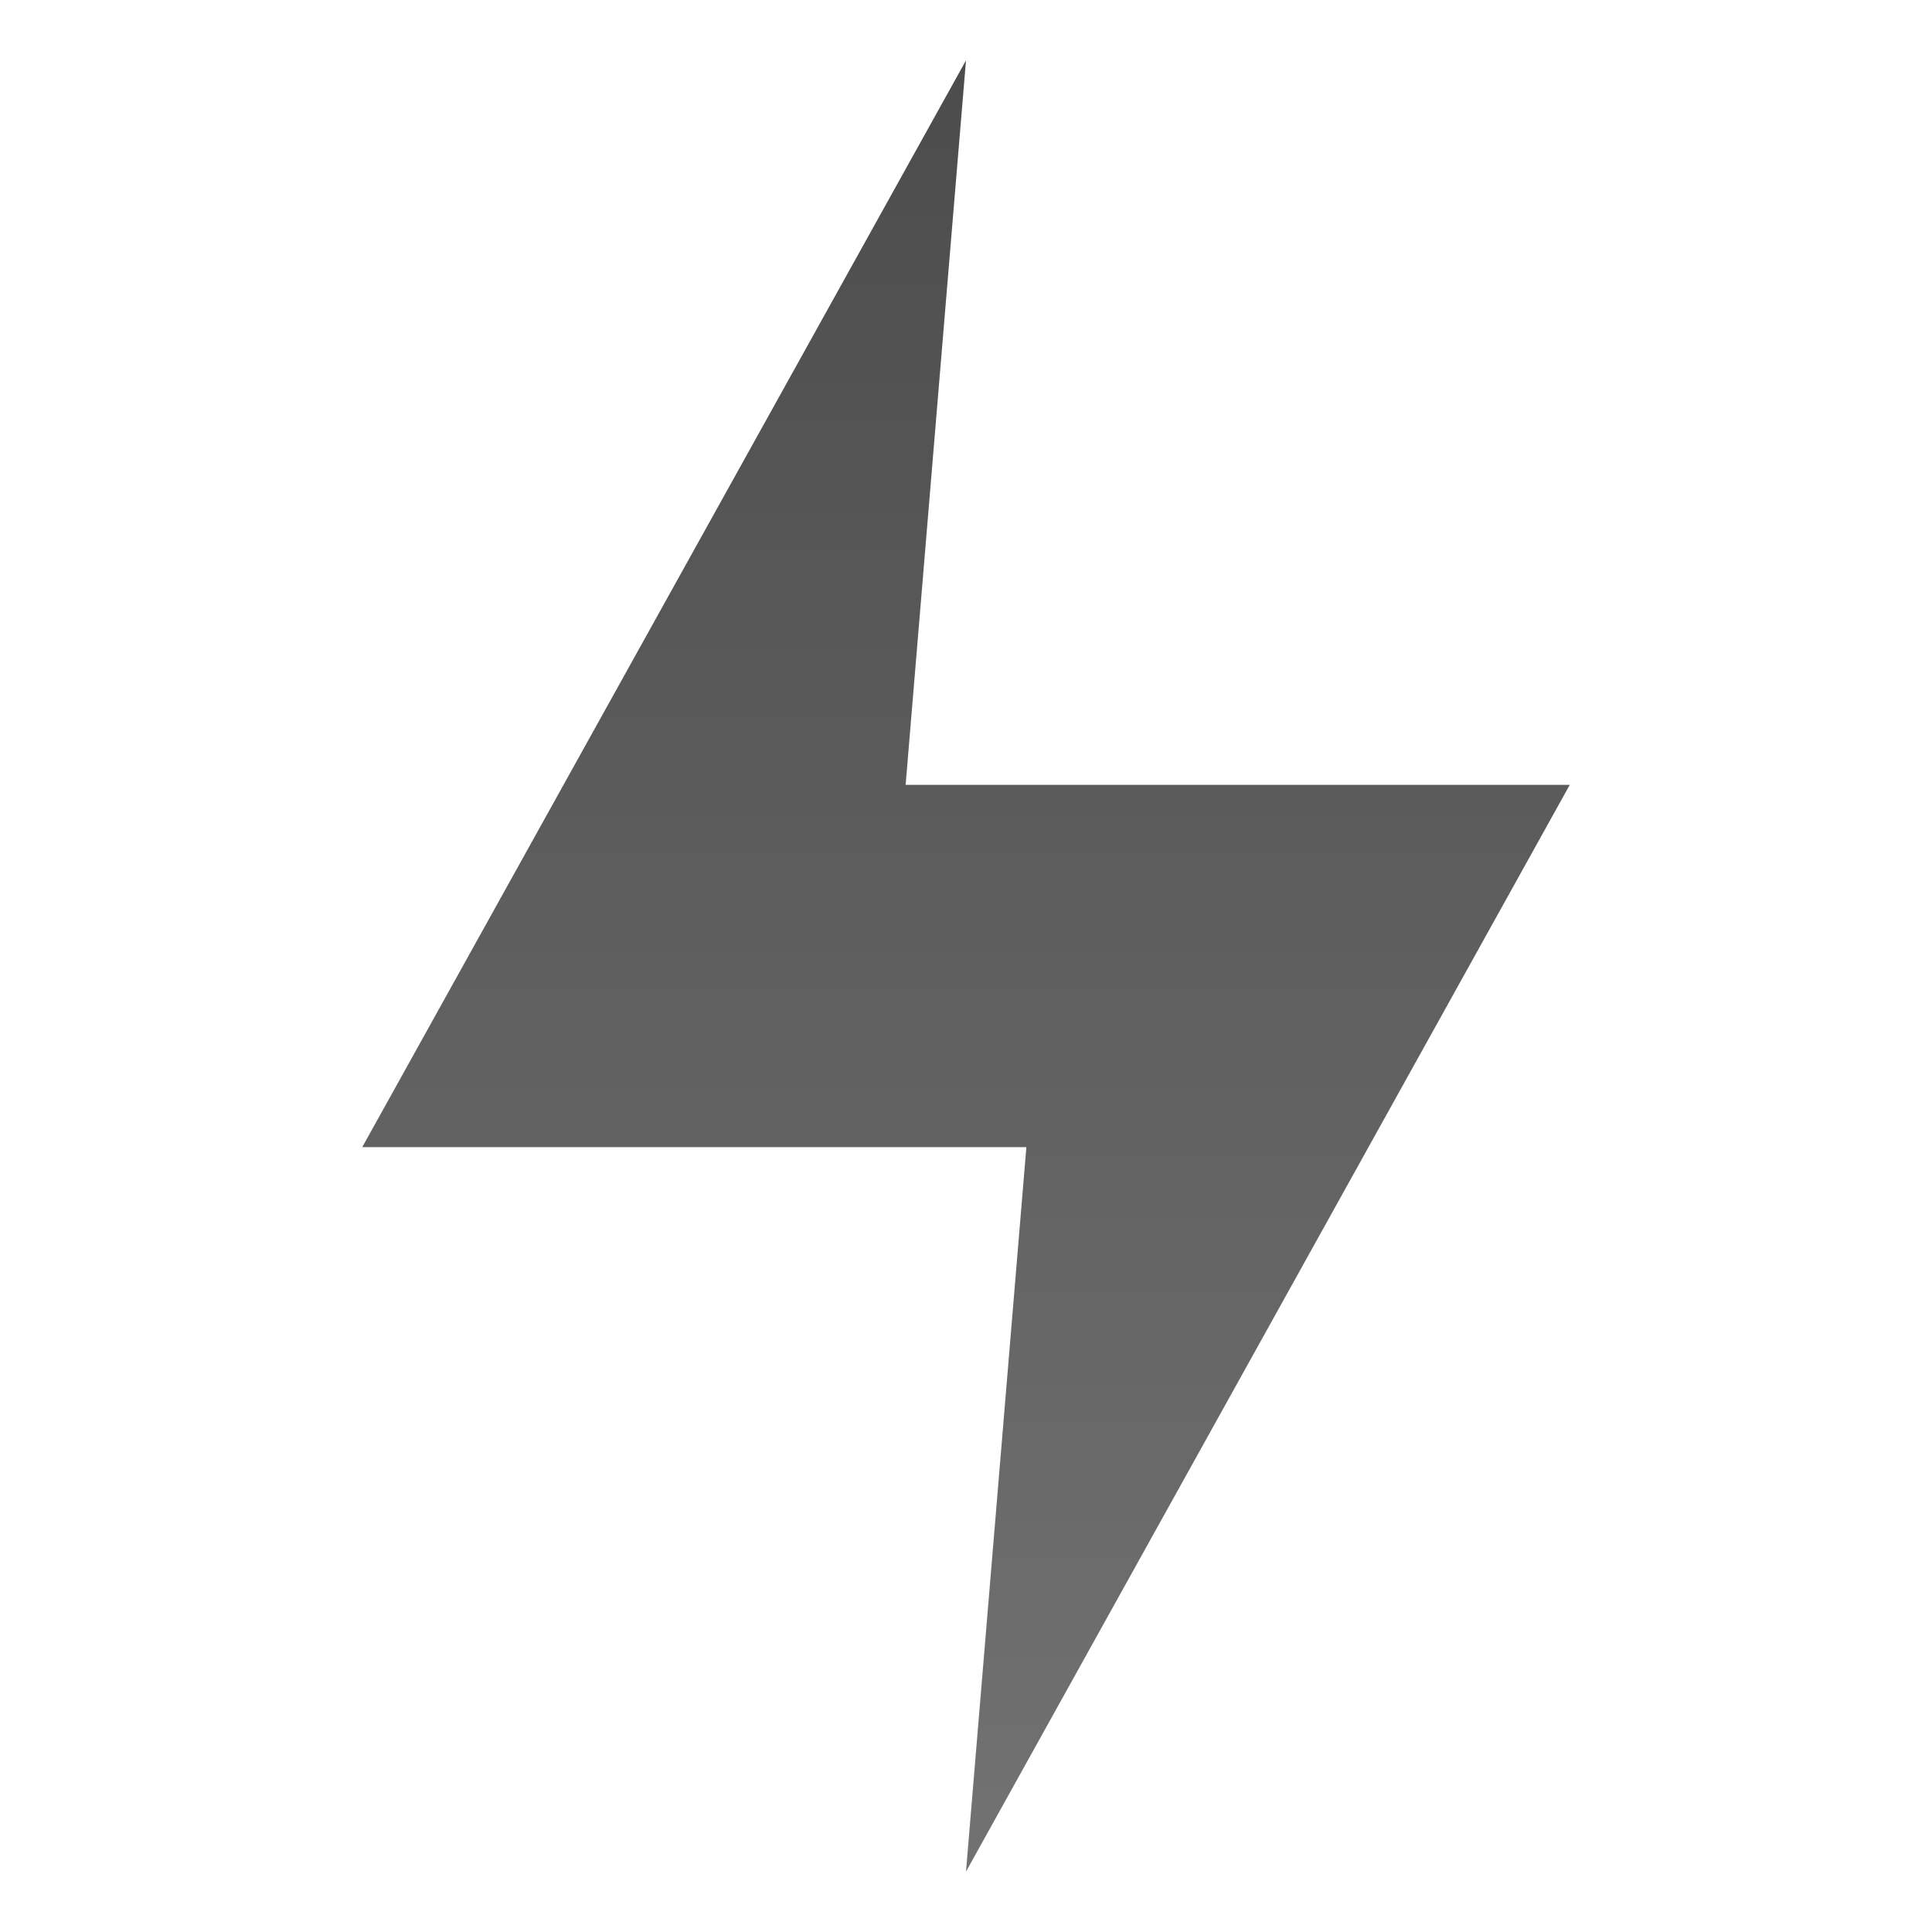
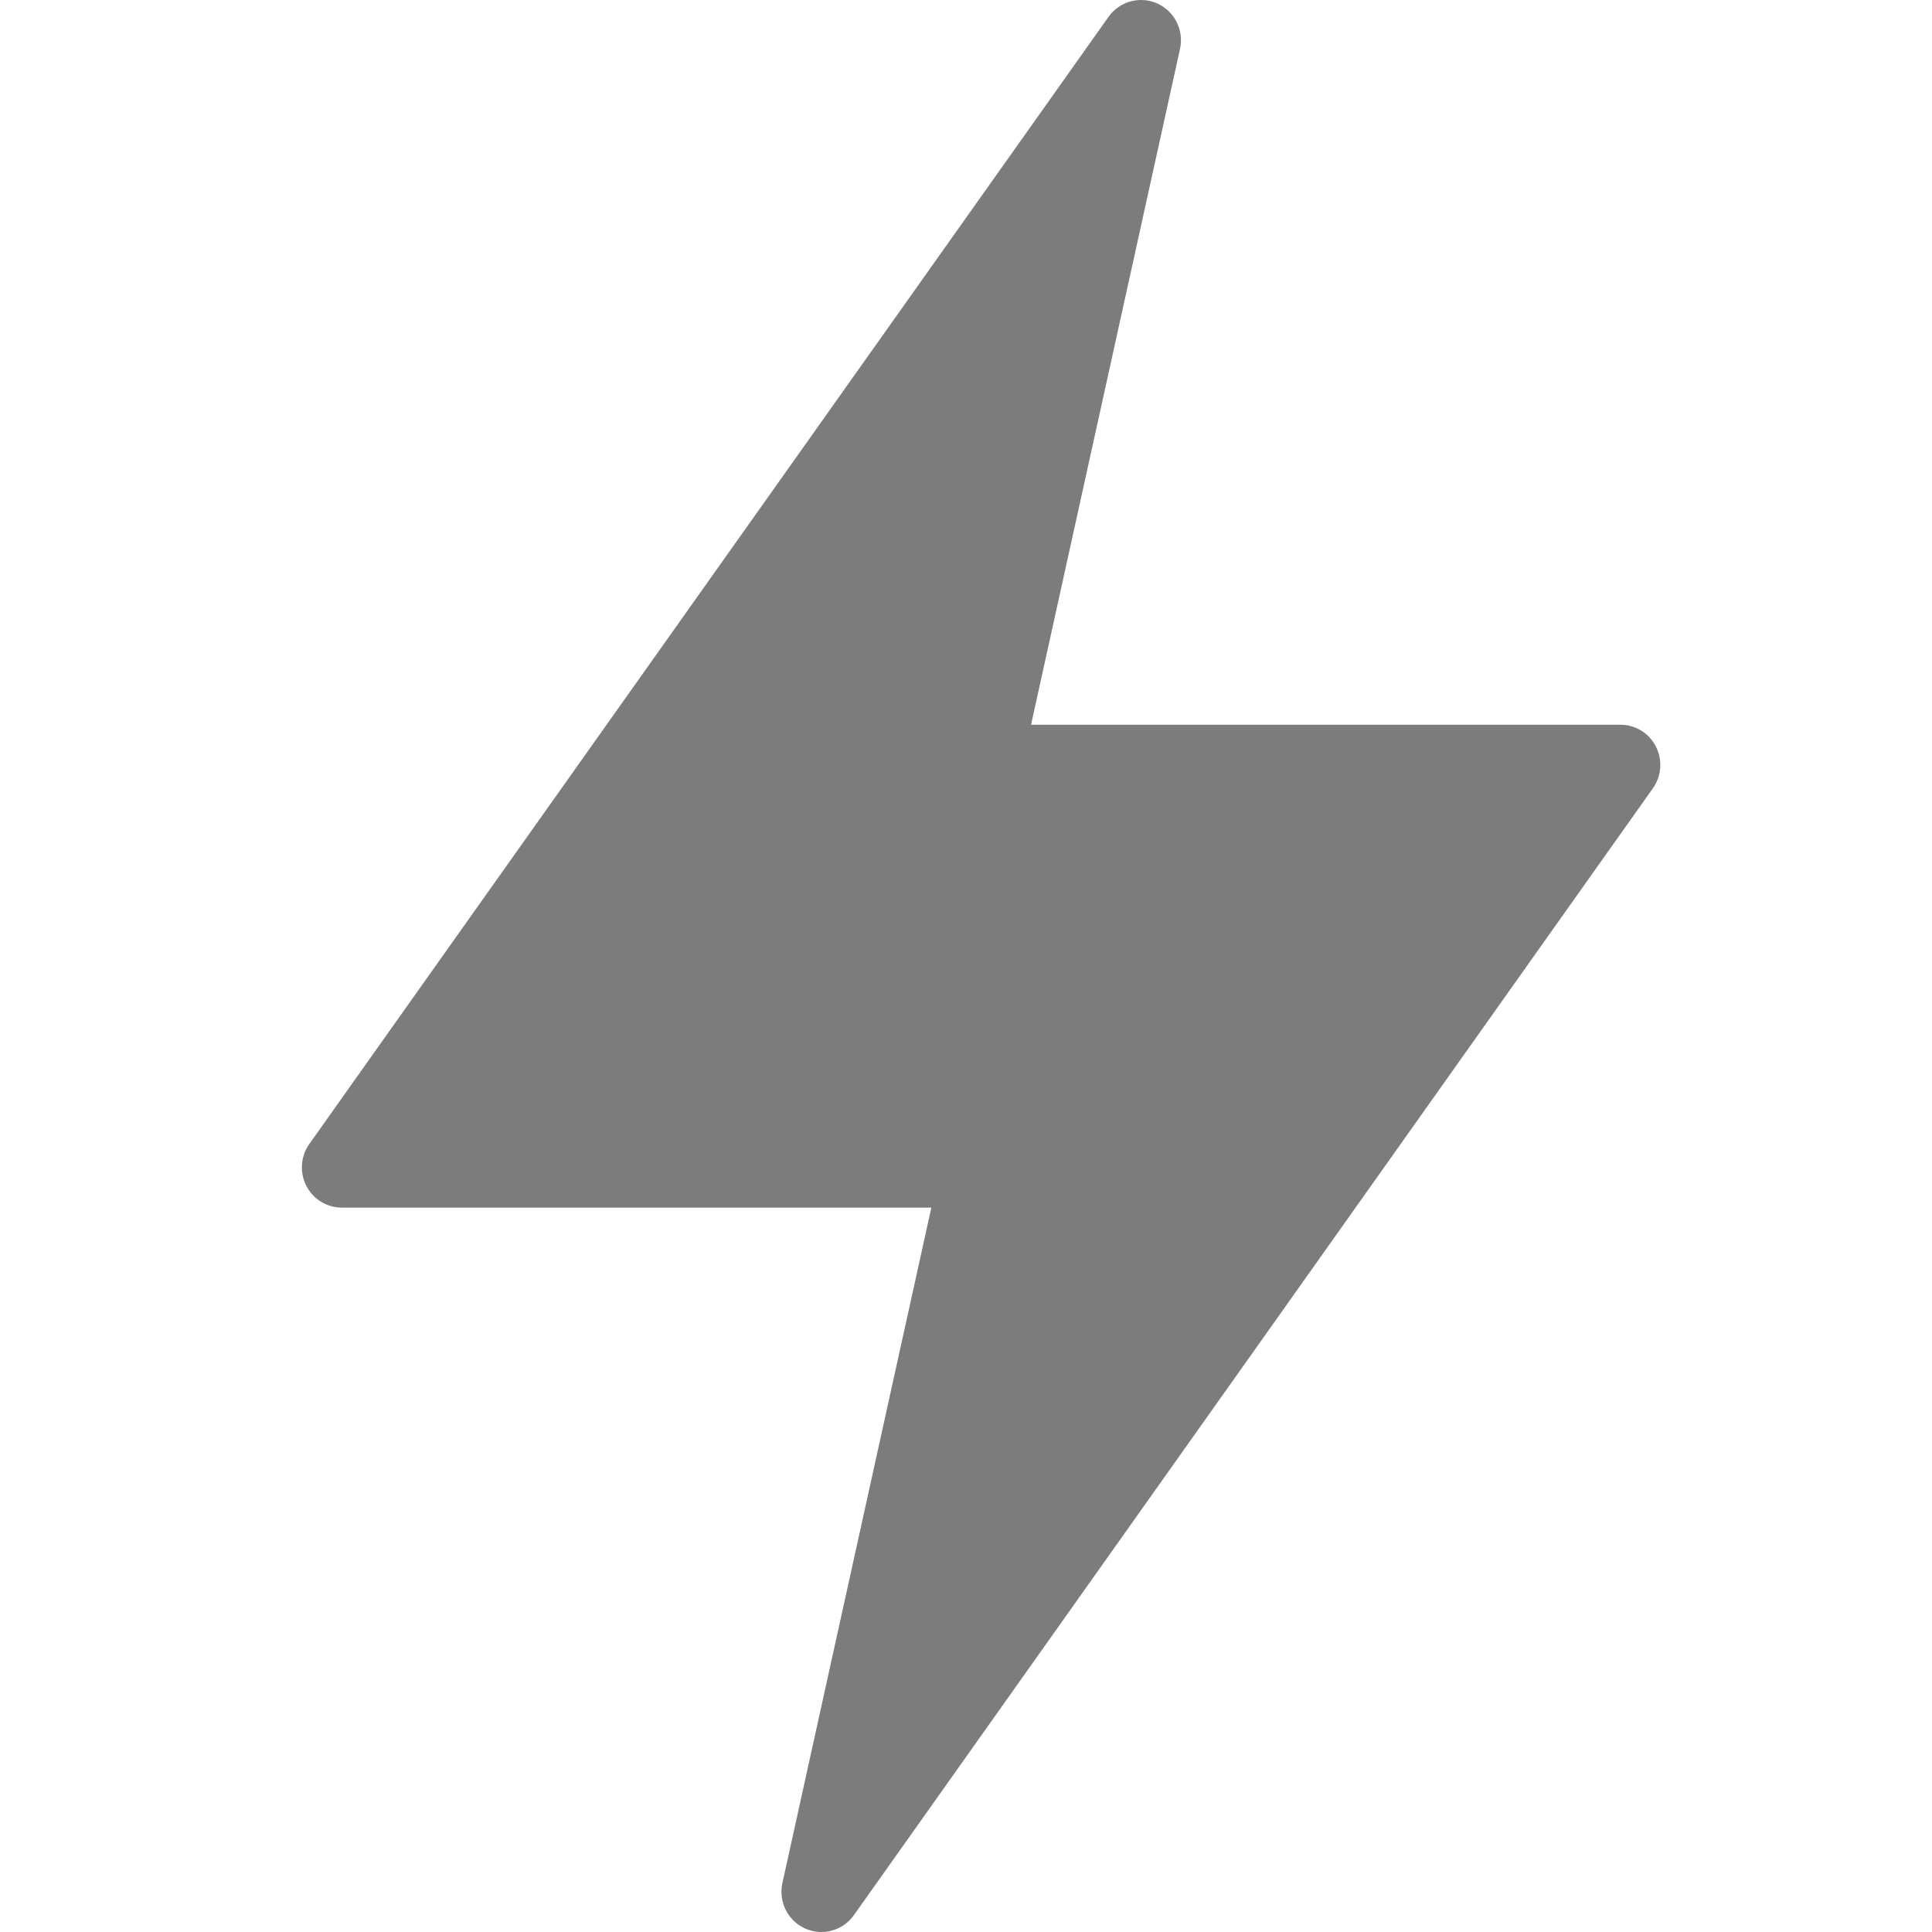
- <svg xmlns="http://www.w3.org/2000/svg" height="64" width="64" version="1.0">
-   <defs>
-     <linearGradient id="a" y2="62.102" gradientUnits="userSpaceOnUse" x2="32" y1="2.17" x1="32">
-       <stop offset="0" />
-       <stop stop-color="#363636" offset="1" />
-     </linearGradient>
-   </defs>
-   <path opacity=".7" d="m32 2-20 36h22l-2 24 20-36h-22z" fill="url(#a)" />
+ <svg xmlns="http://www.w3.org/2000/svg" width="64px" height="64px" viewBox="0 0 64 64" version="1.1">
+   <g id="resources/activity" stroke="none" stroke-width="1" fill="none" fill-rule="evenodd">
+     <g id="activity" transform="translate(10, 0)" fill="#7C7C7C">
+       <path d="M44.852,24.727 C44.625,24.284 44.171,24.007 43.677,24.007 L24.155,24.007 L29.088,1.626 C29.227,1.007 28.913,0.375 28.337,0.116 C27.762,-0.143 27.085,0.043 26.72,0.56 L0.253,37.887 C-0.04,38.294 -0.082,38.832 0.146,39.279 C0.373,39.726 0.831,40.007 1.33,40.004 L20.852,40.004 L15.919,62.374 C15.78,62.993 16.094,63.625 16.67,63.884 C17.245,64.143 17.922,63.957 18.287,63.44 L44.754,26.113 C45.042,25.706 45.08,25.171 44.852,24.727 Z" id="Path" />
+     </g>
+   </g>
</svg>
